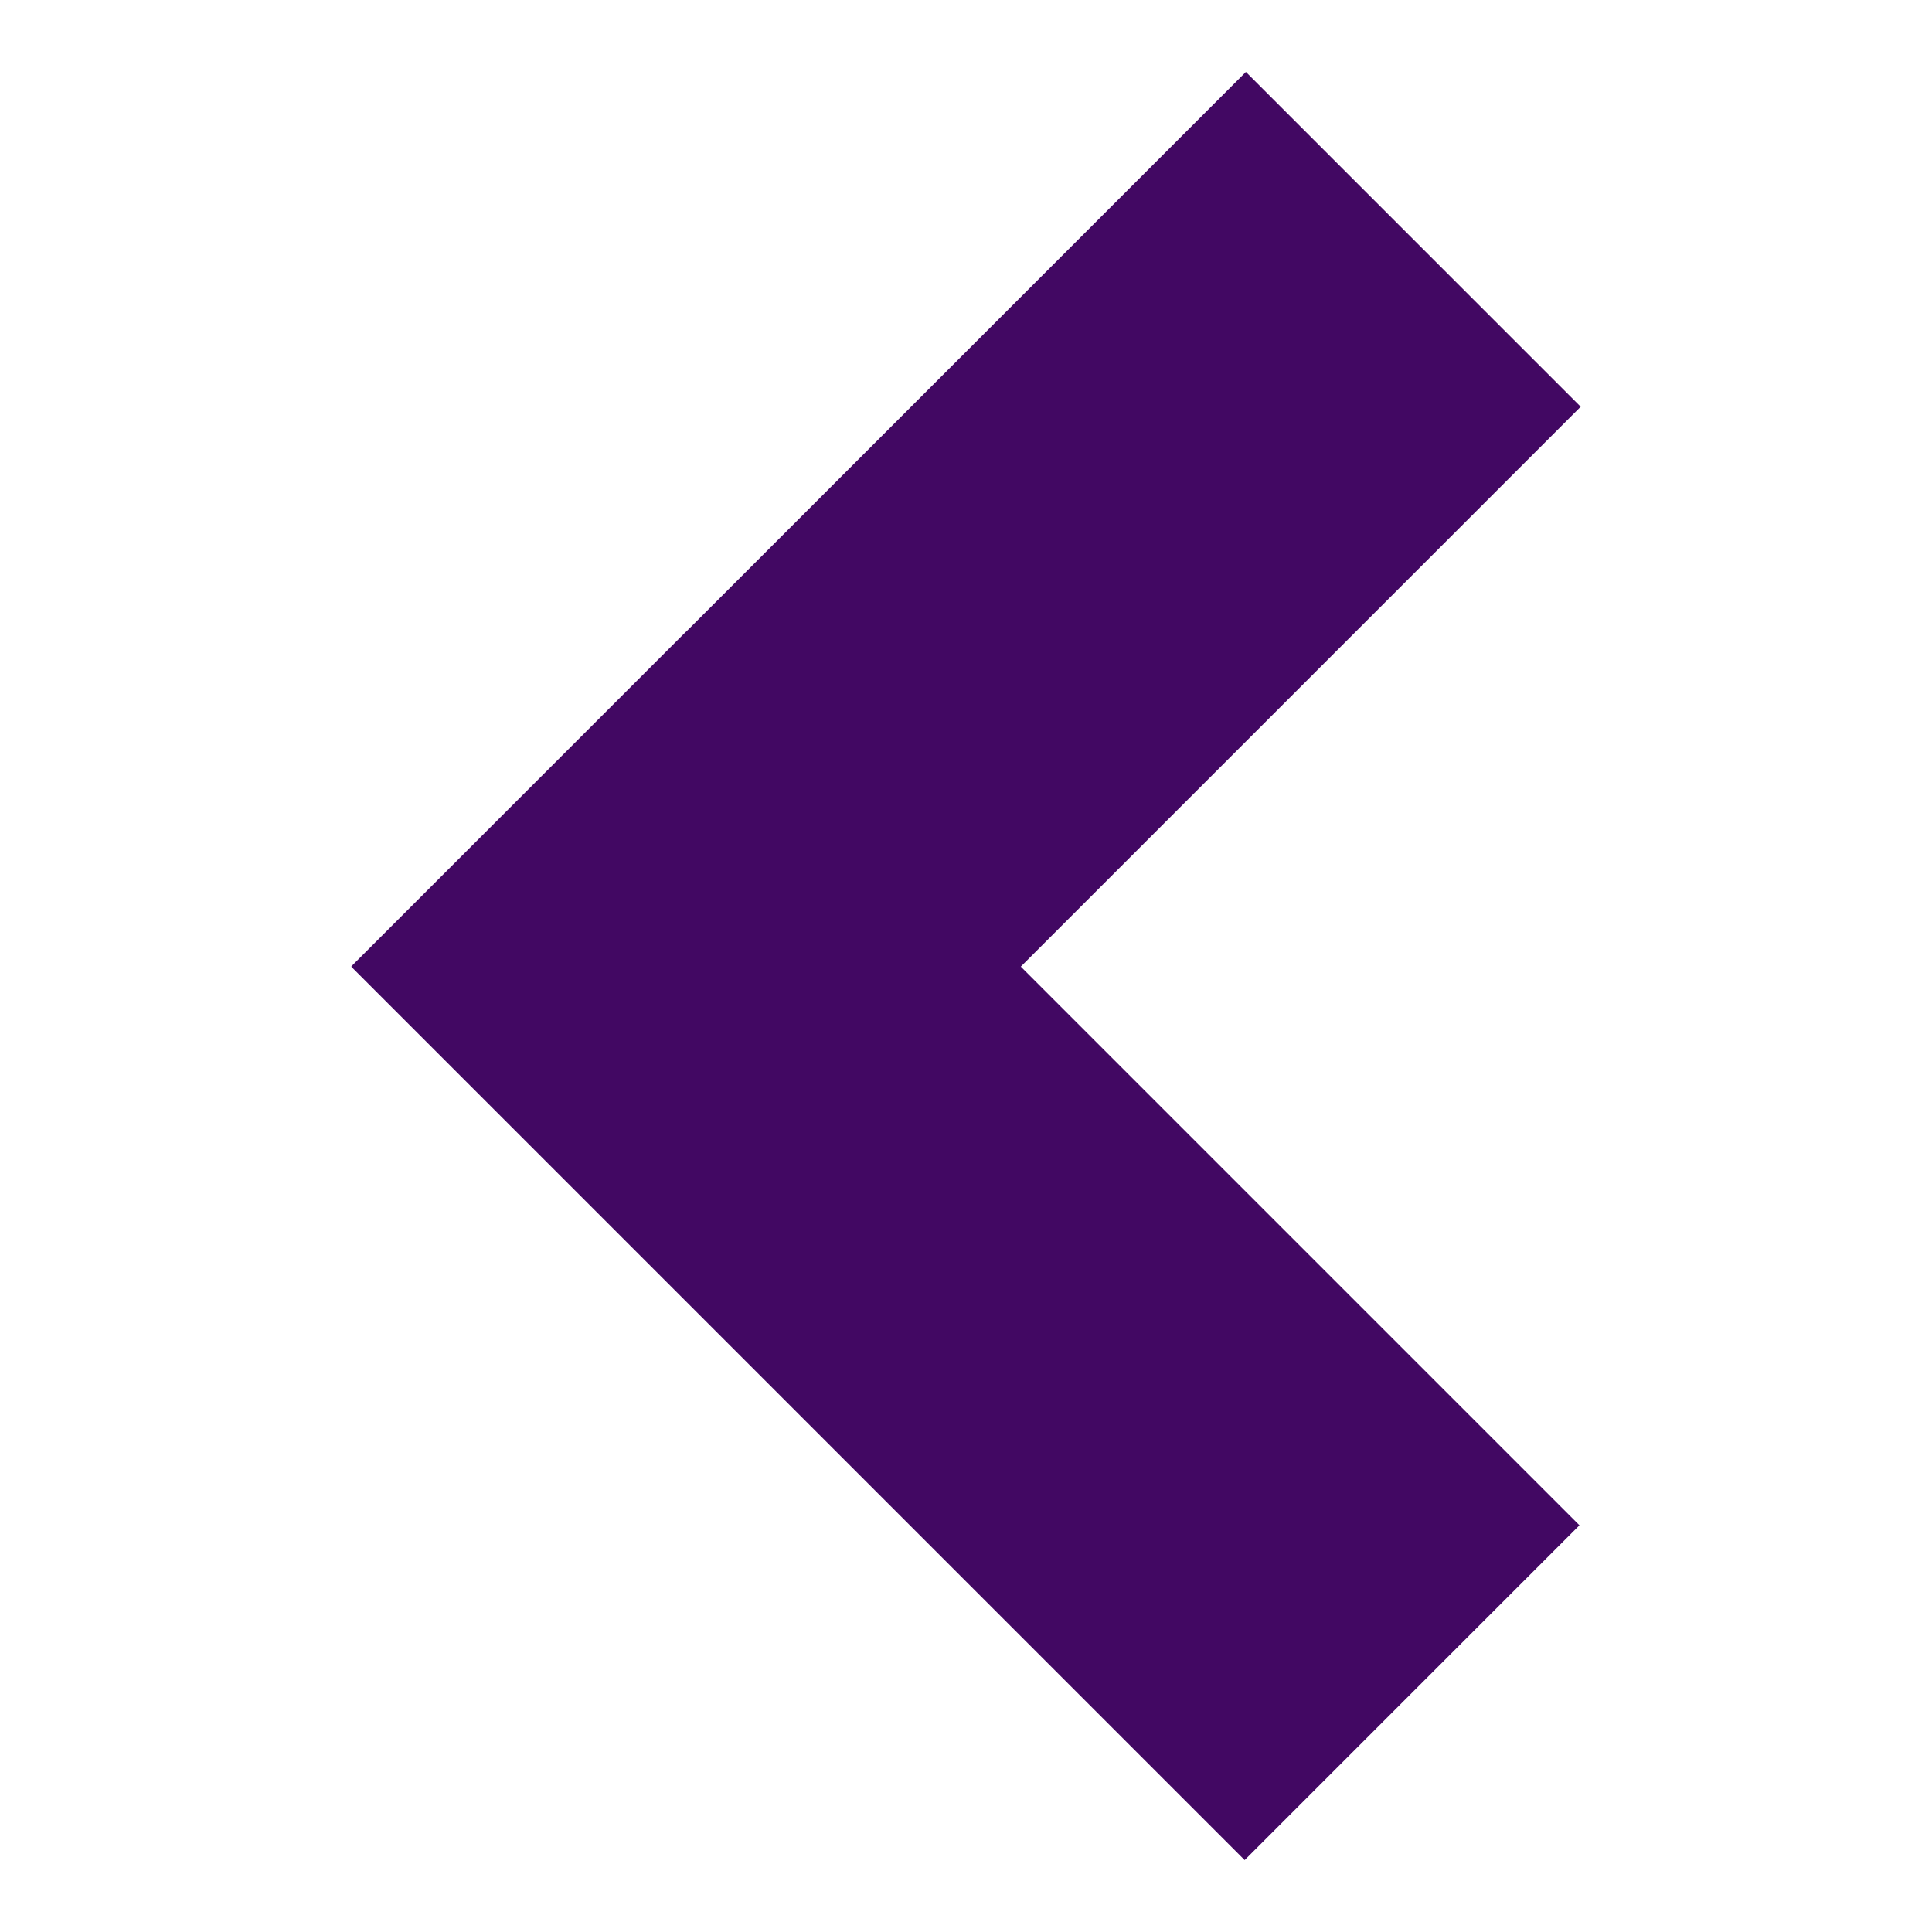
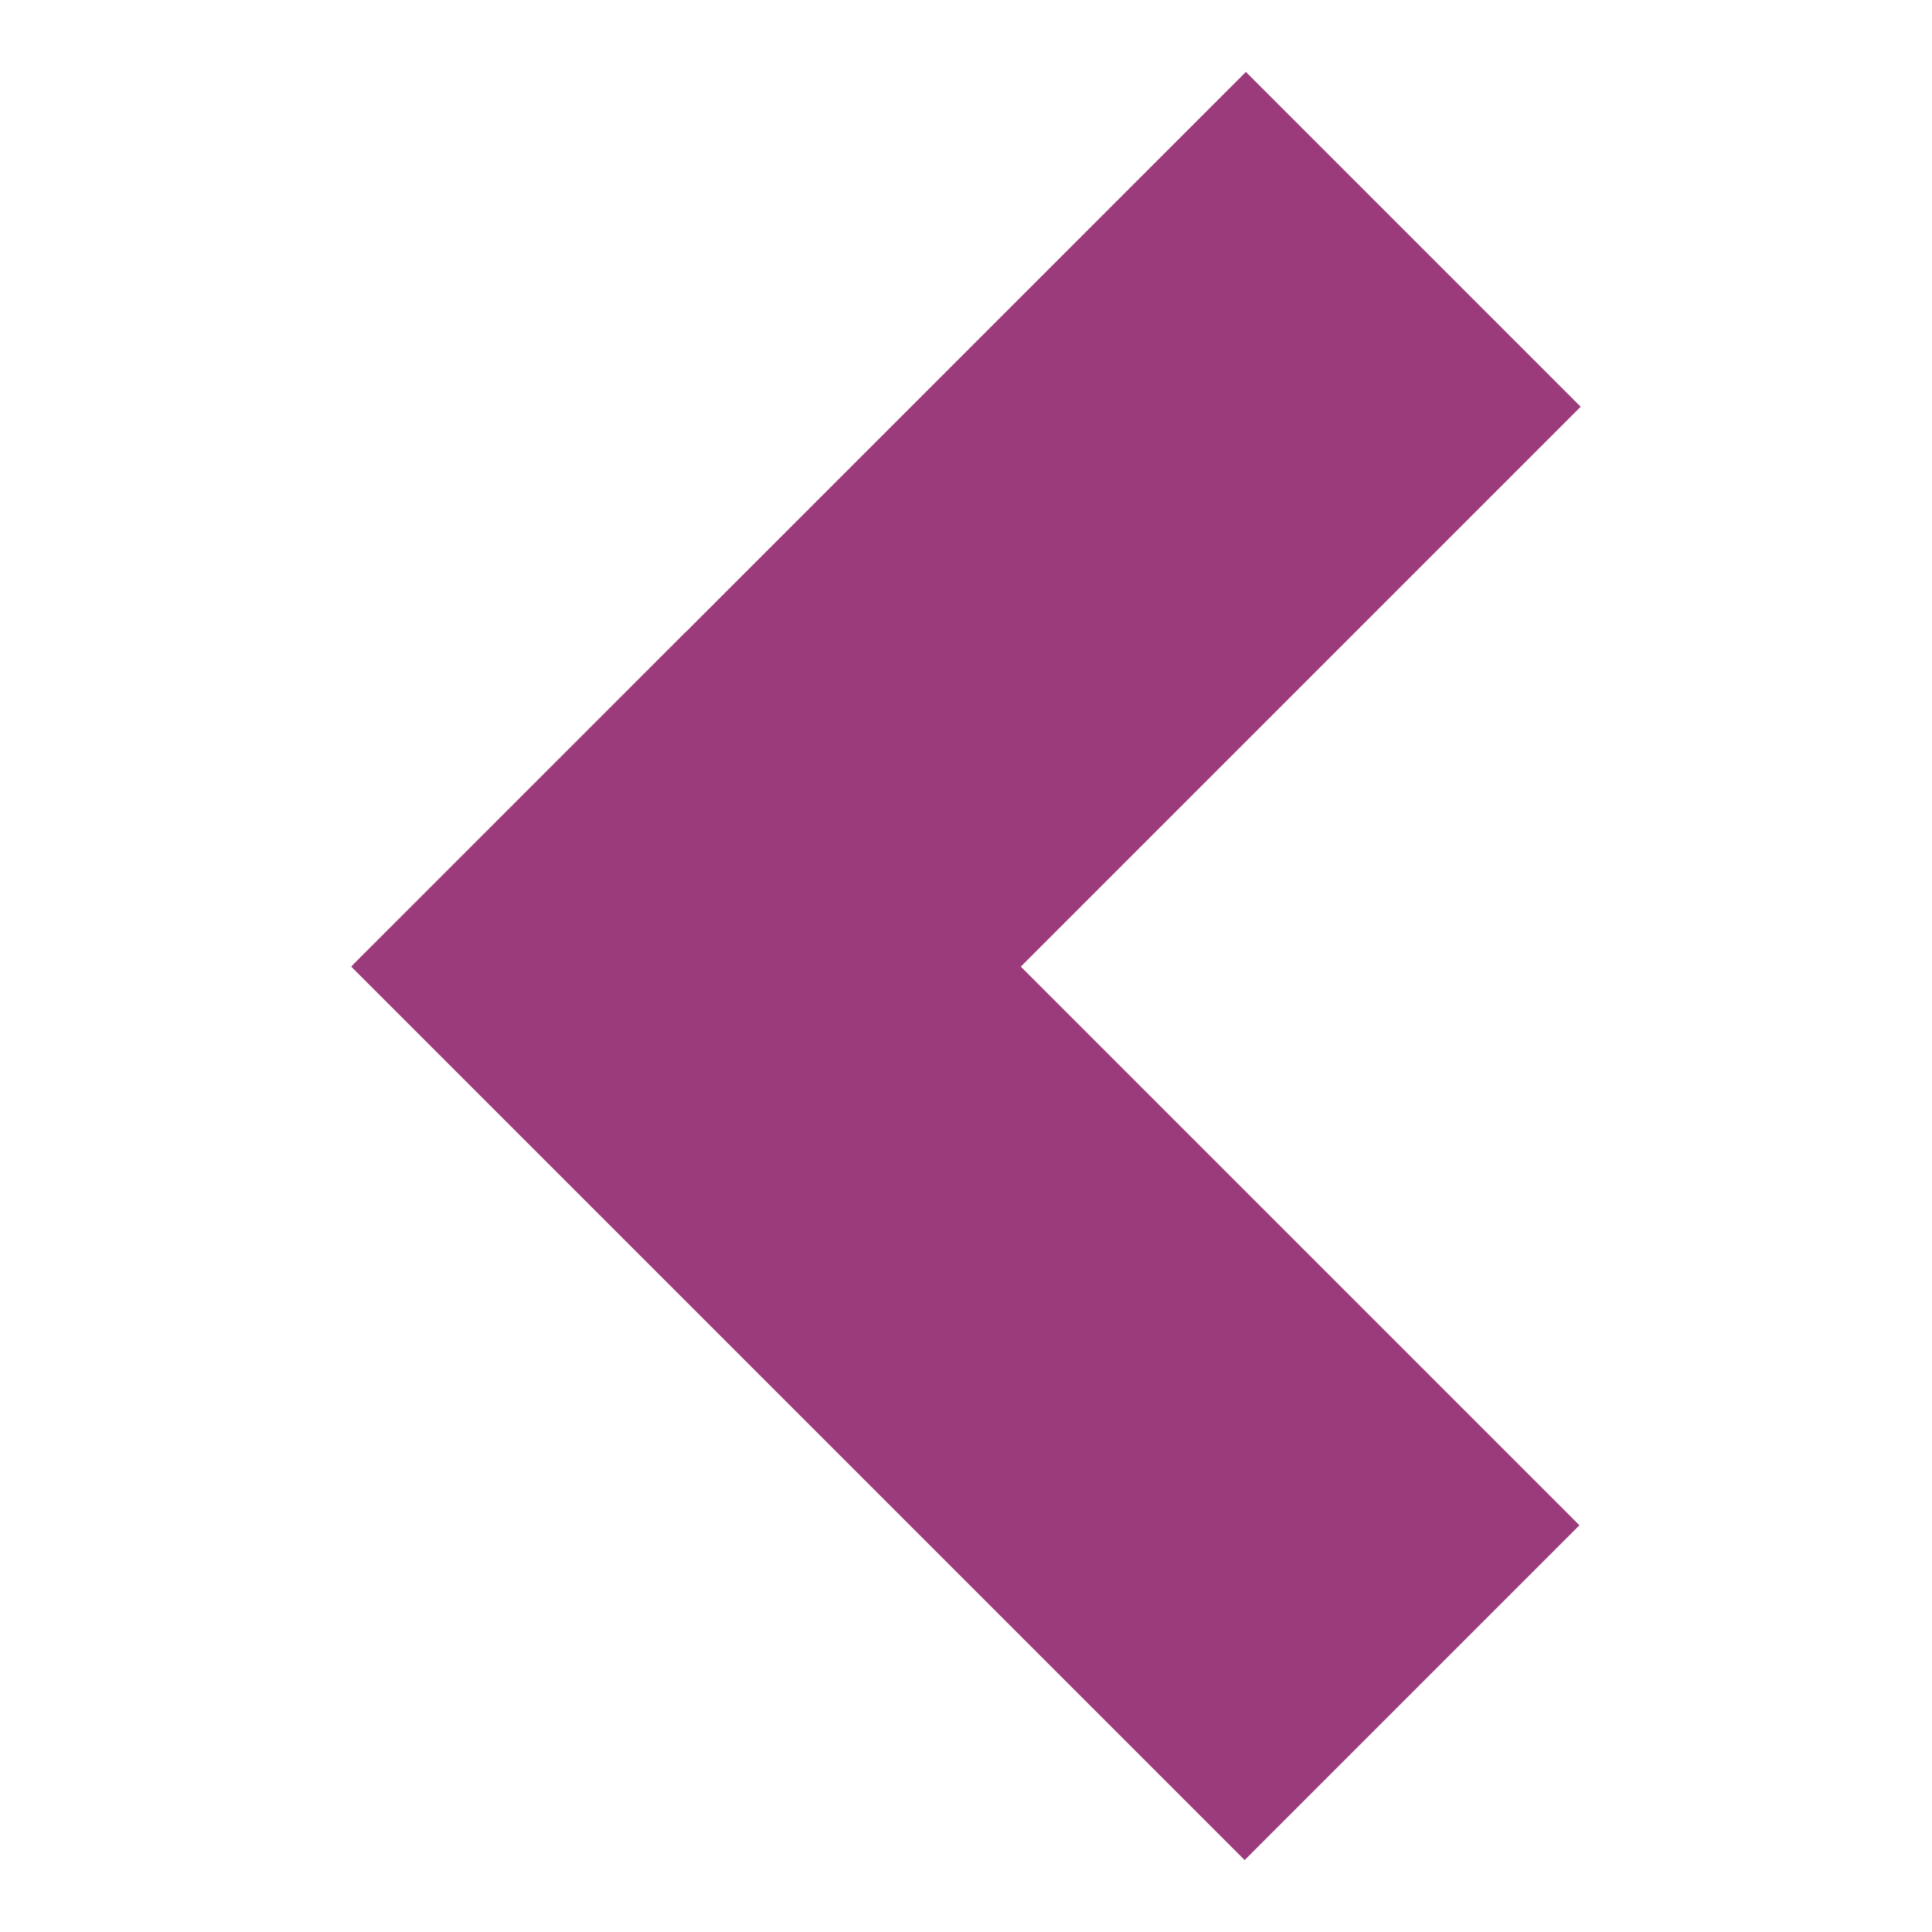
<svg xmlns="http://www.w3.org/2000/svg" version="1.1" id="Layer_2" x="0px" y="0px" width="21.875px" height="21.875px" viewBox="0 0 21.875 21.875" enable-background="new 0 0 21.875 21.875" xml:space="preserve">
  <g>
-     <rect x="3.791" y="5.087" transform="matrix(0.7071 -0.7071 0.7071 0.7071 -2.287 10.0139)" fill="#420863" width="14.306" height="5.361" />
-     <rect x="3.778" y="11.427" transform="matrix(0.7071 0.7071 -0.7071 0.7071 13.1761 -3.5973)" fill="#420863" width="14.306" height="5.361" />
+     <rect x="3.791" y="5.087" transform="matrix(0.7071 -0.7071 0.7071 0.7071 -2.287 10.0139)" fill="#9B3B7B" width="14.306" height="5.361" />
+     <rect x="3.778" y="11.427" transform="matrix(0.7071 0.7071 -0.7071 0.7071 13.1761 -3.5973)" fill="#9B3B7B" width="14.306" height="5.361" />
  </g>
</svg>
